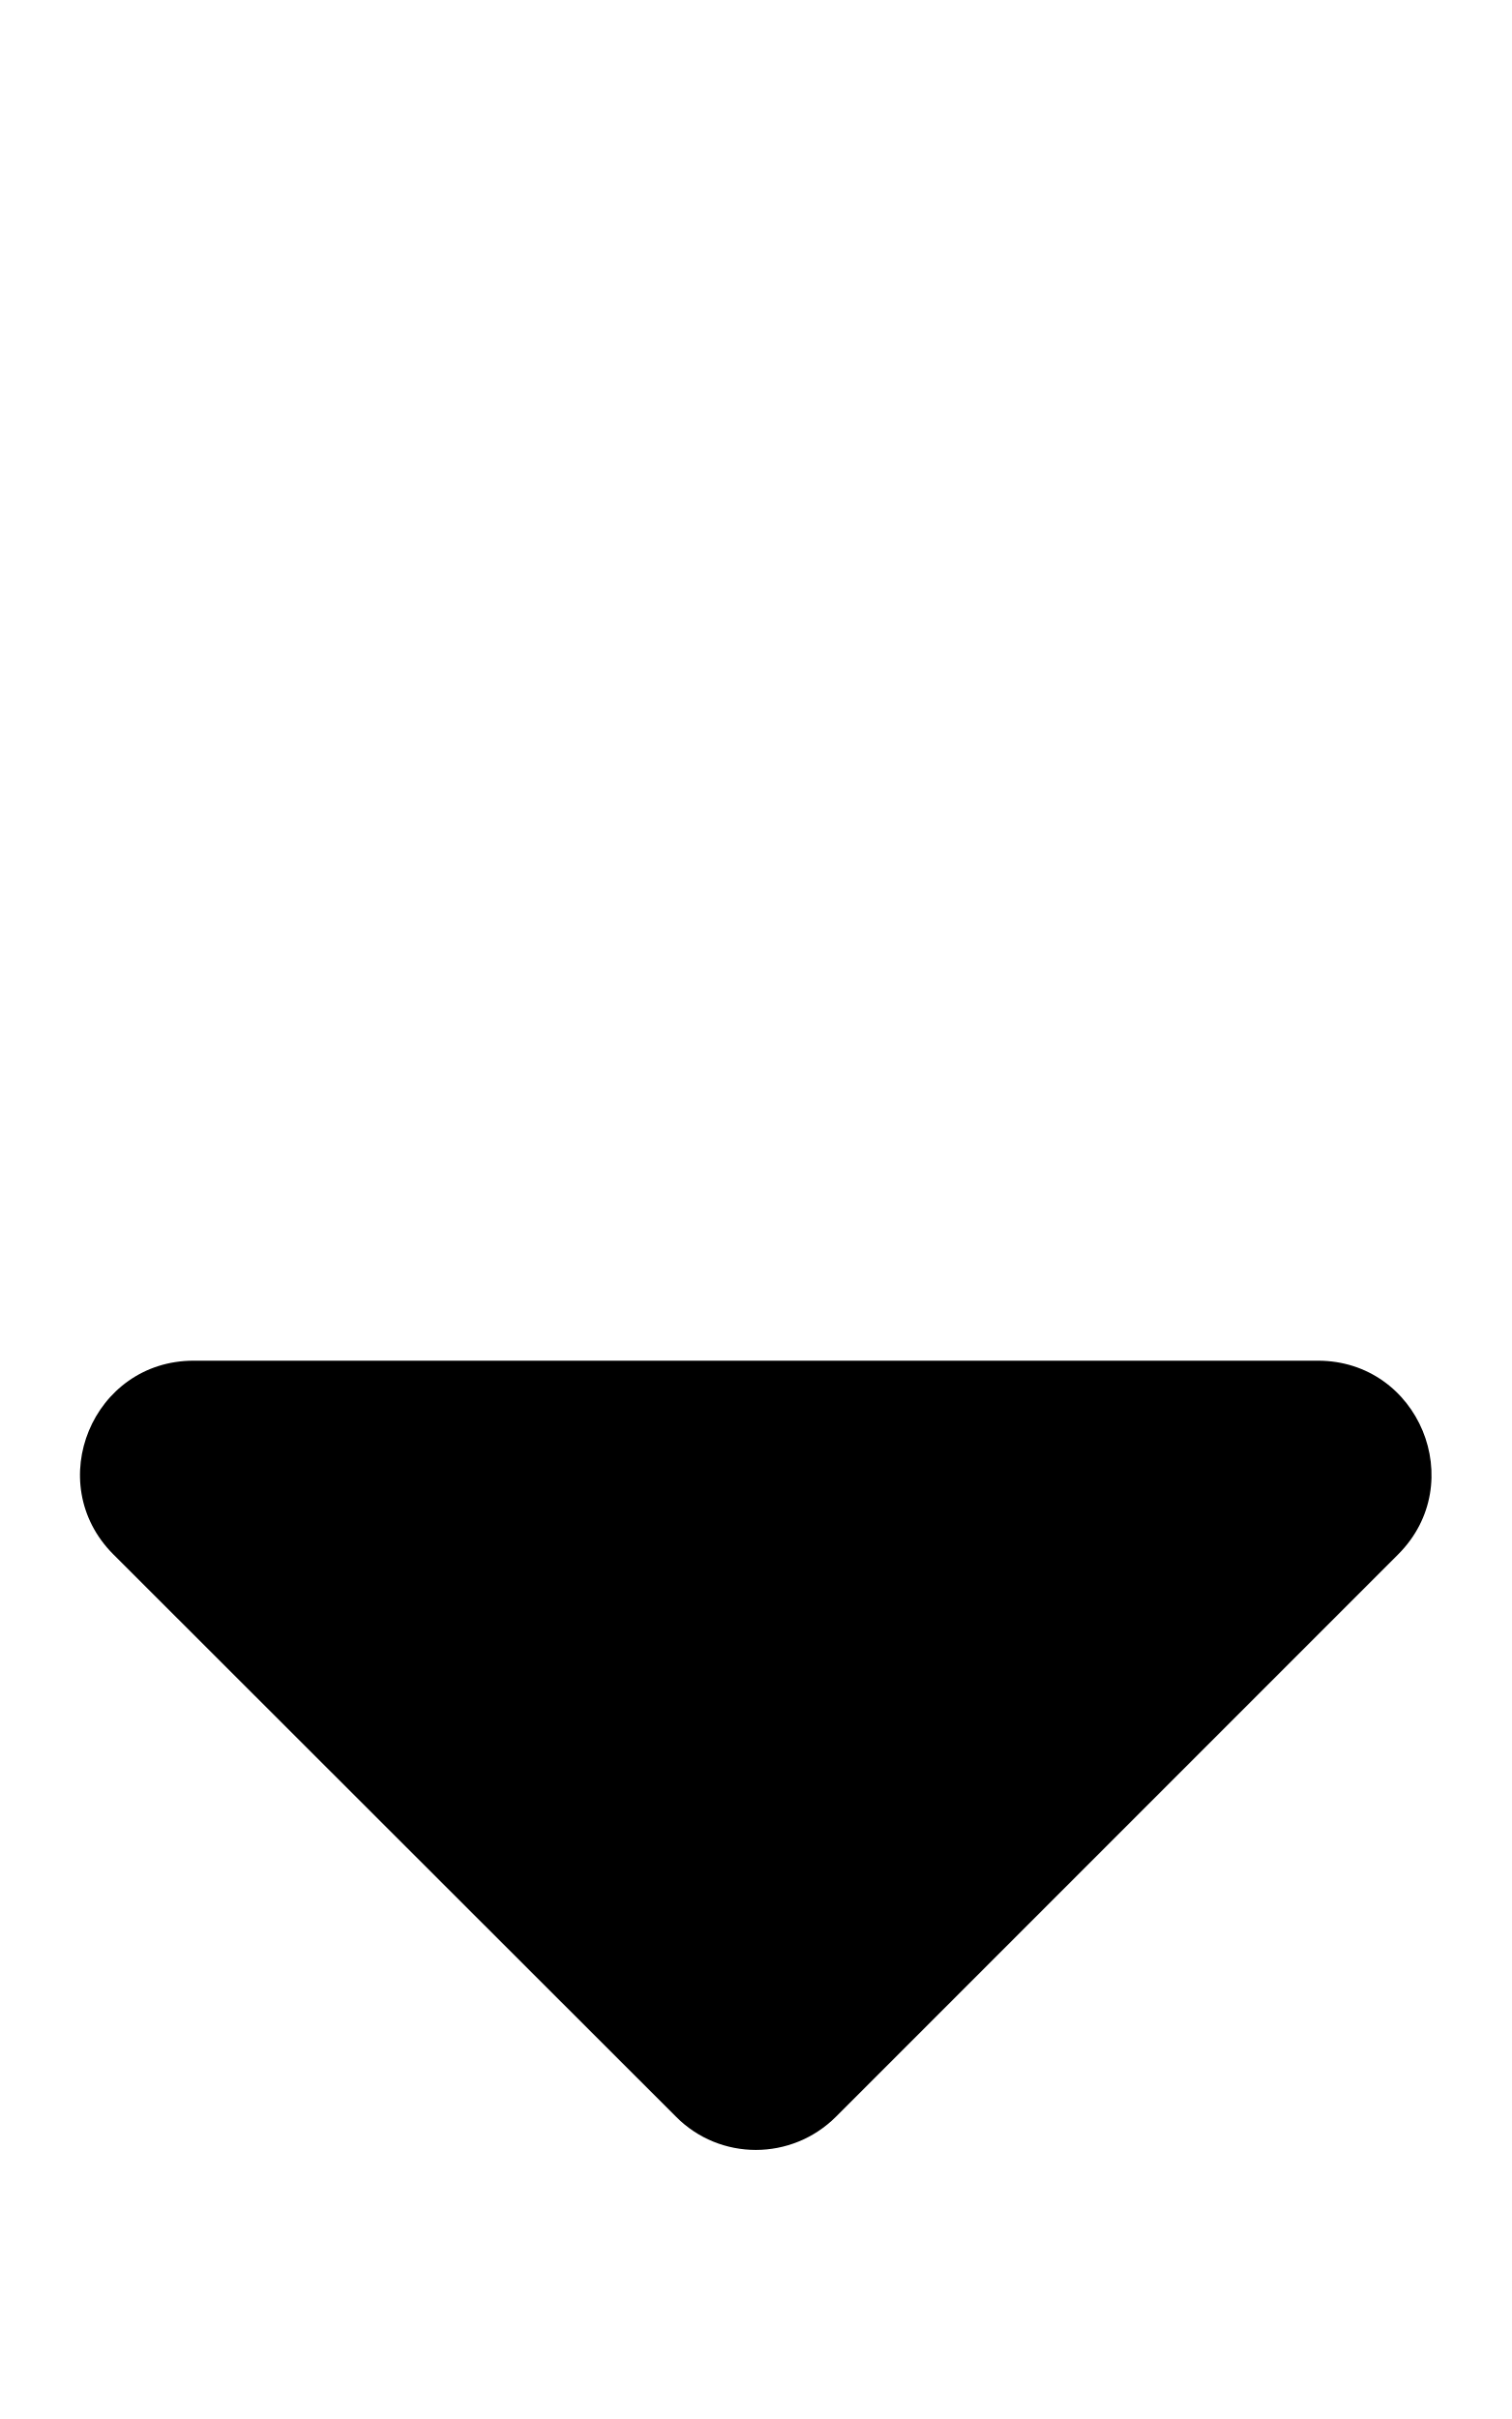
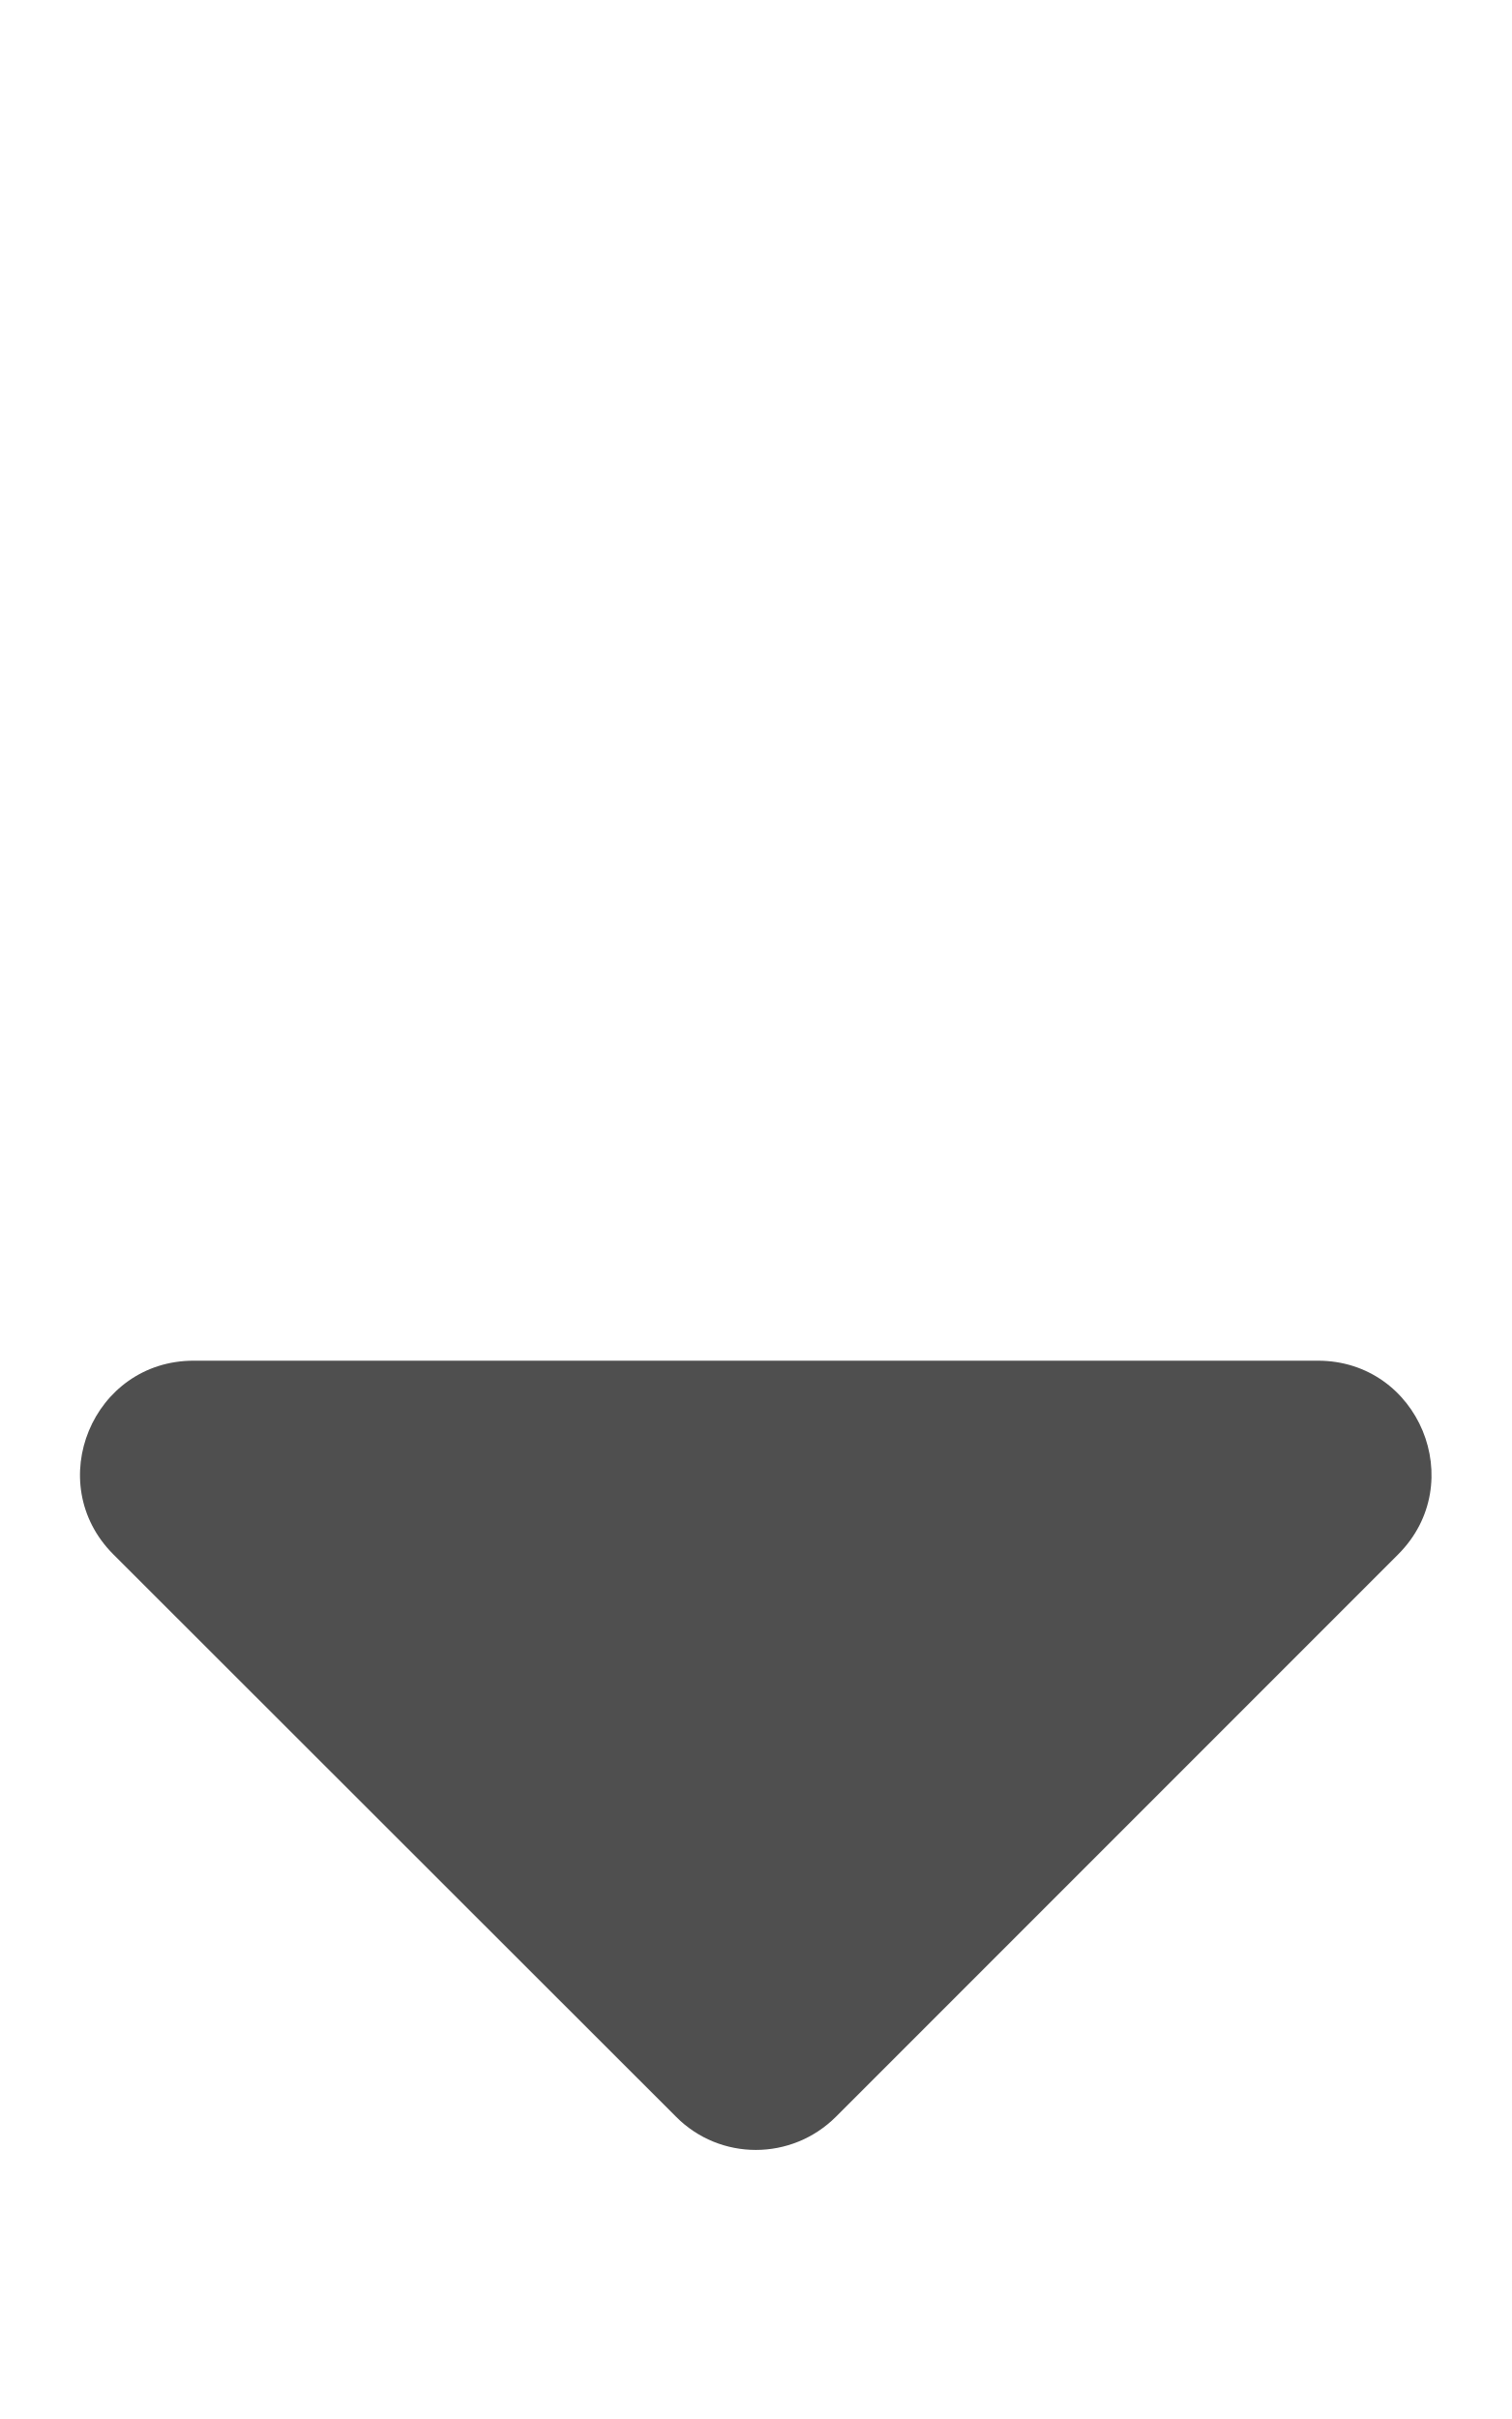
- <svg xmlns="http://www.w3.org/2000/svg" fill="#4F4F4F" aria-hidden="true" focusable="false" data-prefix="fas" data-icon="sort-down" class="svg-inline--fa fa-sort-down fa-w-10" role="img" viewBox="0 0 320 512">
-   <path fill="currentColor" d="M41 288h238c21.4 0 32.1 25.9 17 41L177 448c-9.4 9.4-24.6 9.4-33.9 0L24 329c-15.1-15.1-4.4-41 17-41z" />
+ <svg xmlns="http://www.w3.org/2000/svg" aria-hidden="true" focusable="false" data-prefix="fas" data-icon="sort-down" class="svg-inline--fa fa-sort-down fa-w-10" role="img" viewBox="0 0 320 512">
+   <path fill="#4F4F4F" d="M41 288h238c21.4 0 32.1 25.9 17 41L177 448c-9.4 9.4-24.6 9.4-33.9 0L24 329c-15.1-15.1-4.4-41 17-41z" />
</svg>
